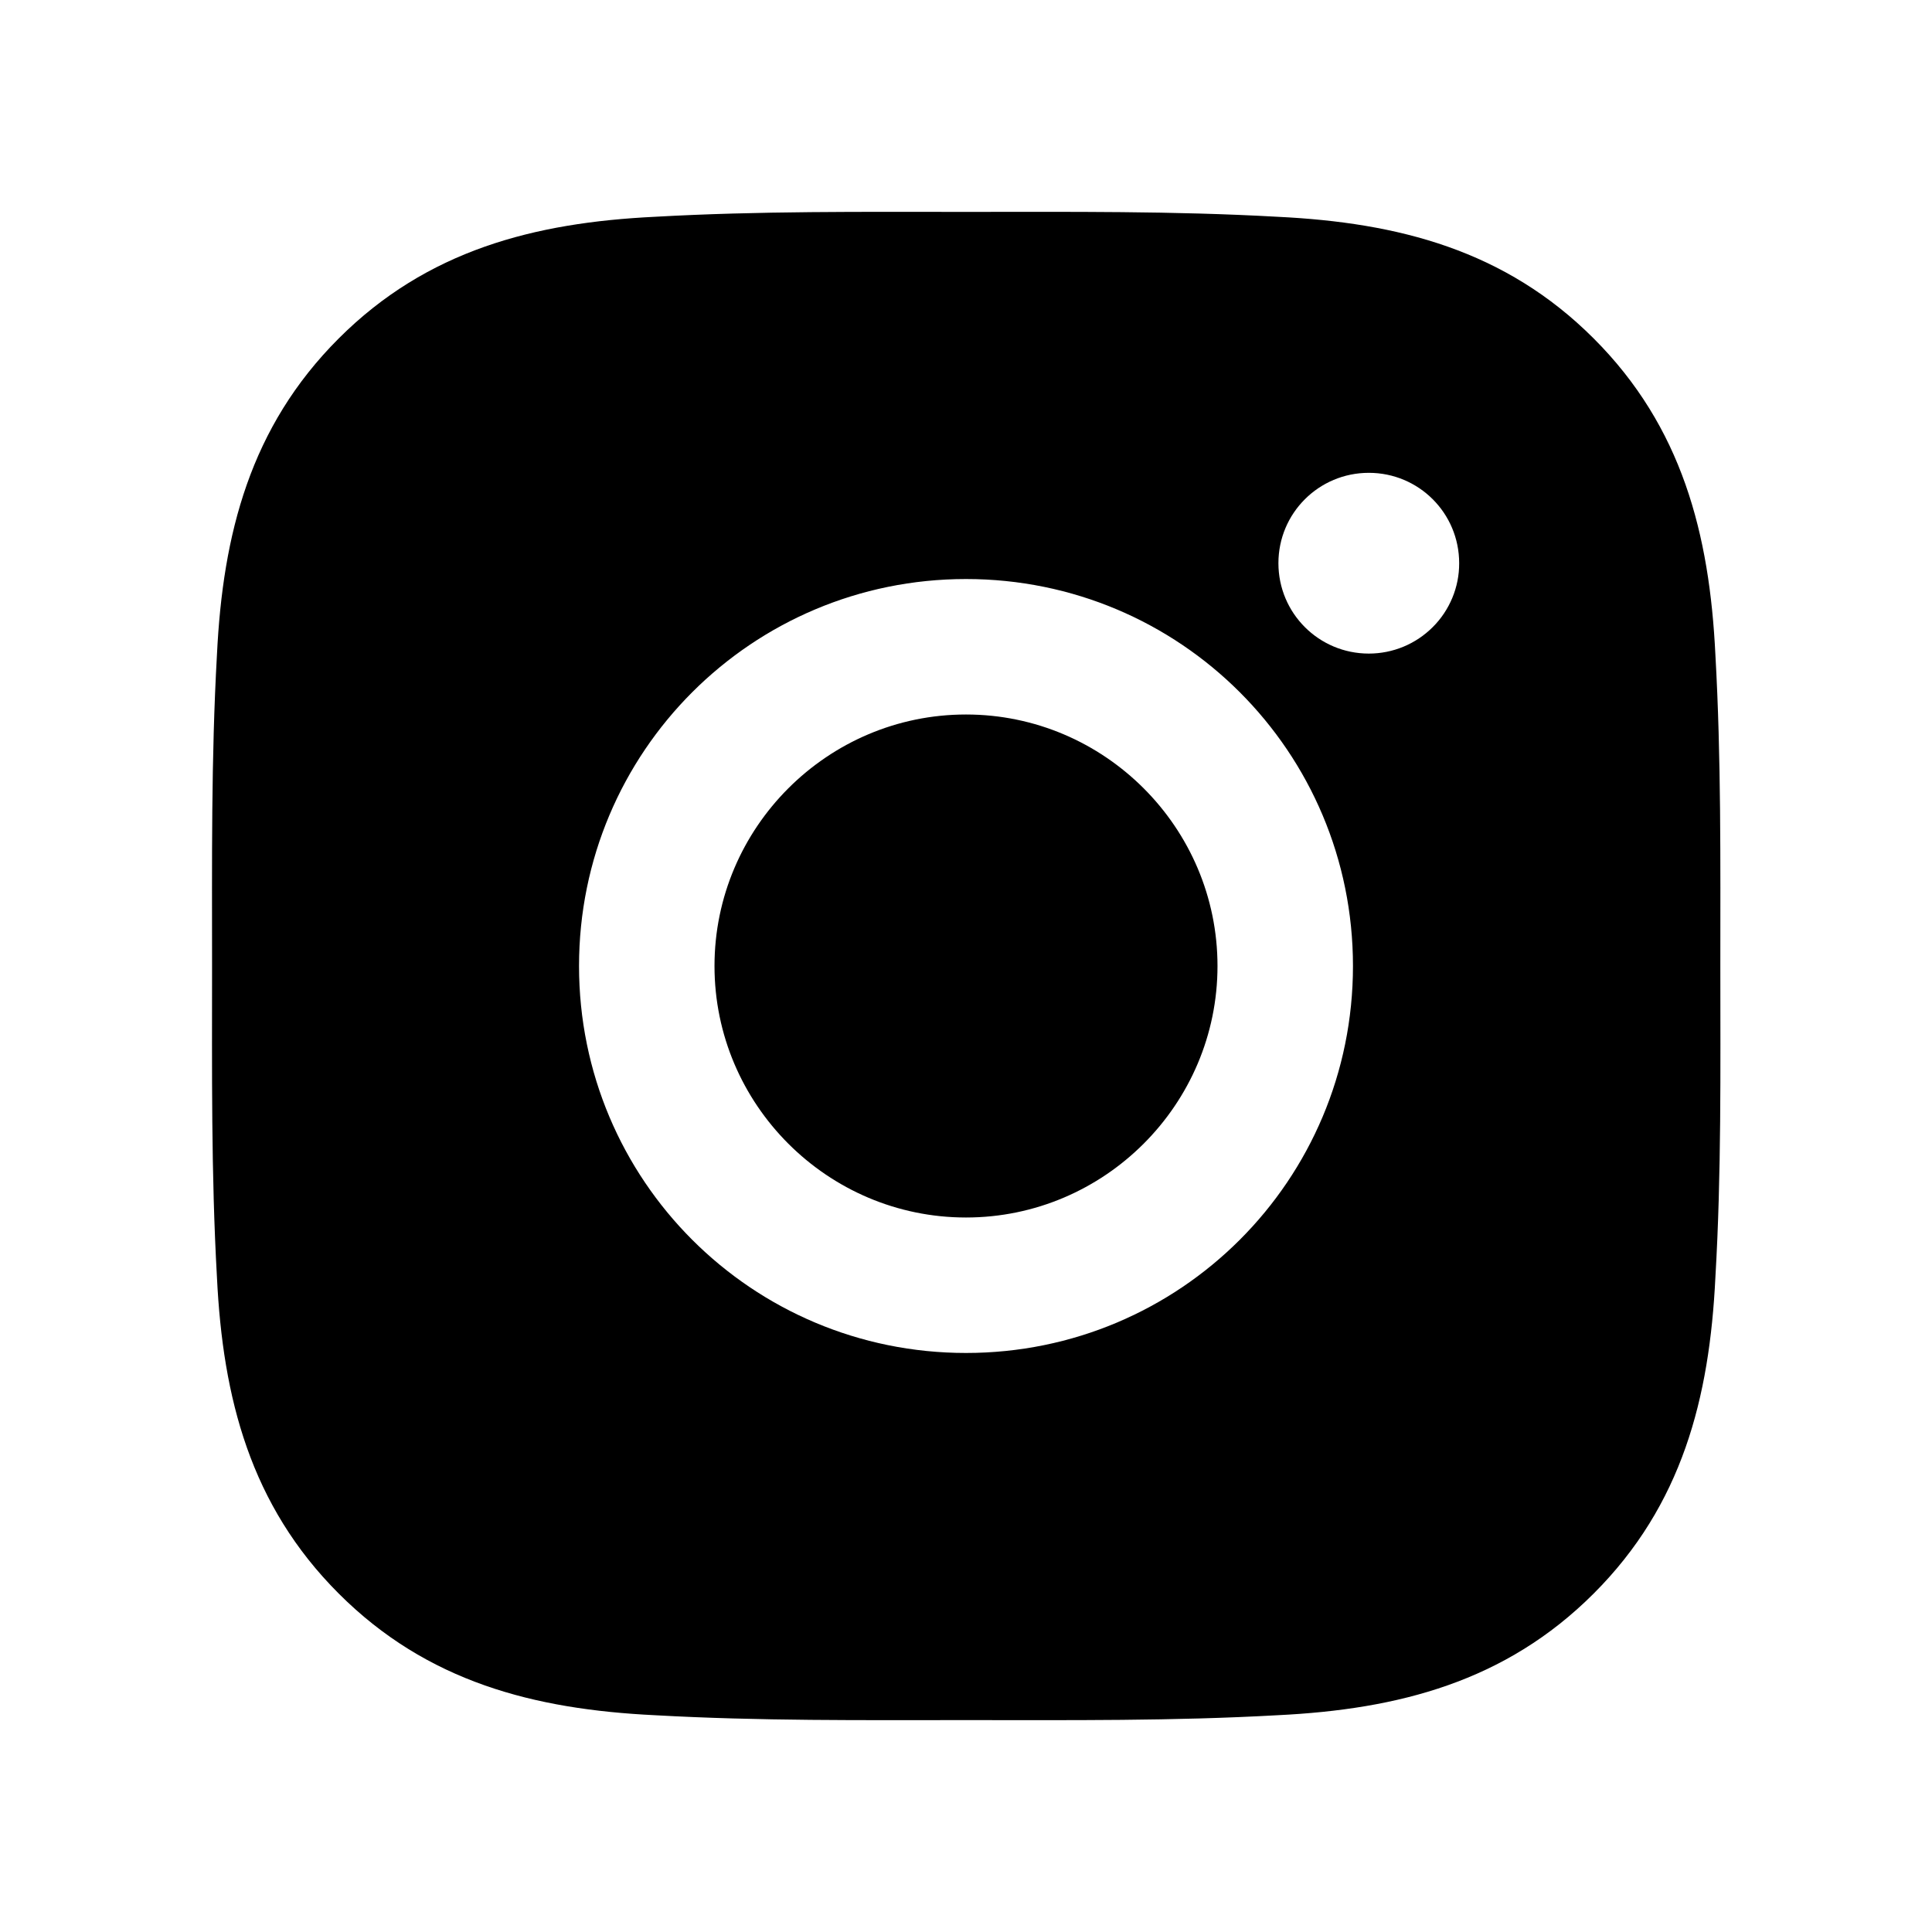
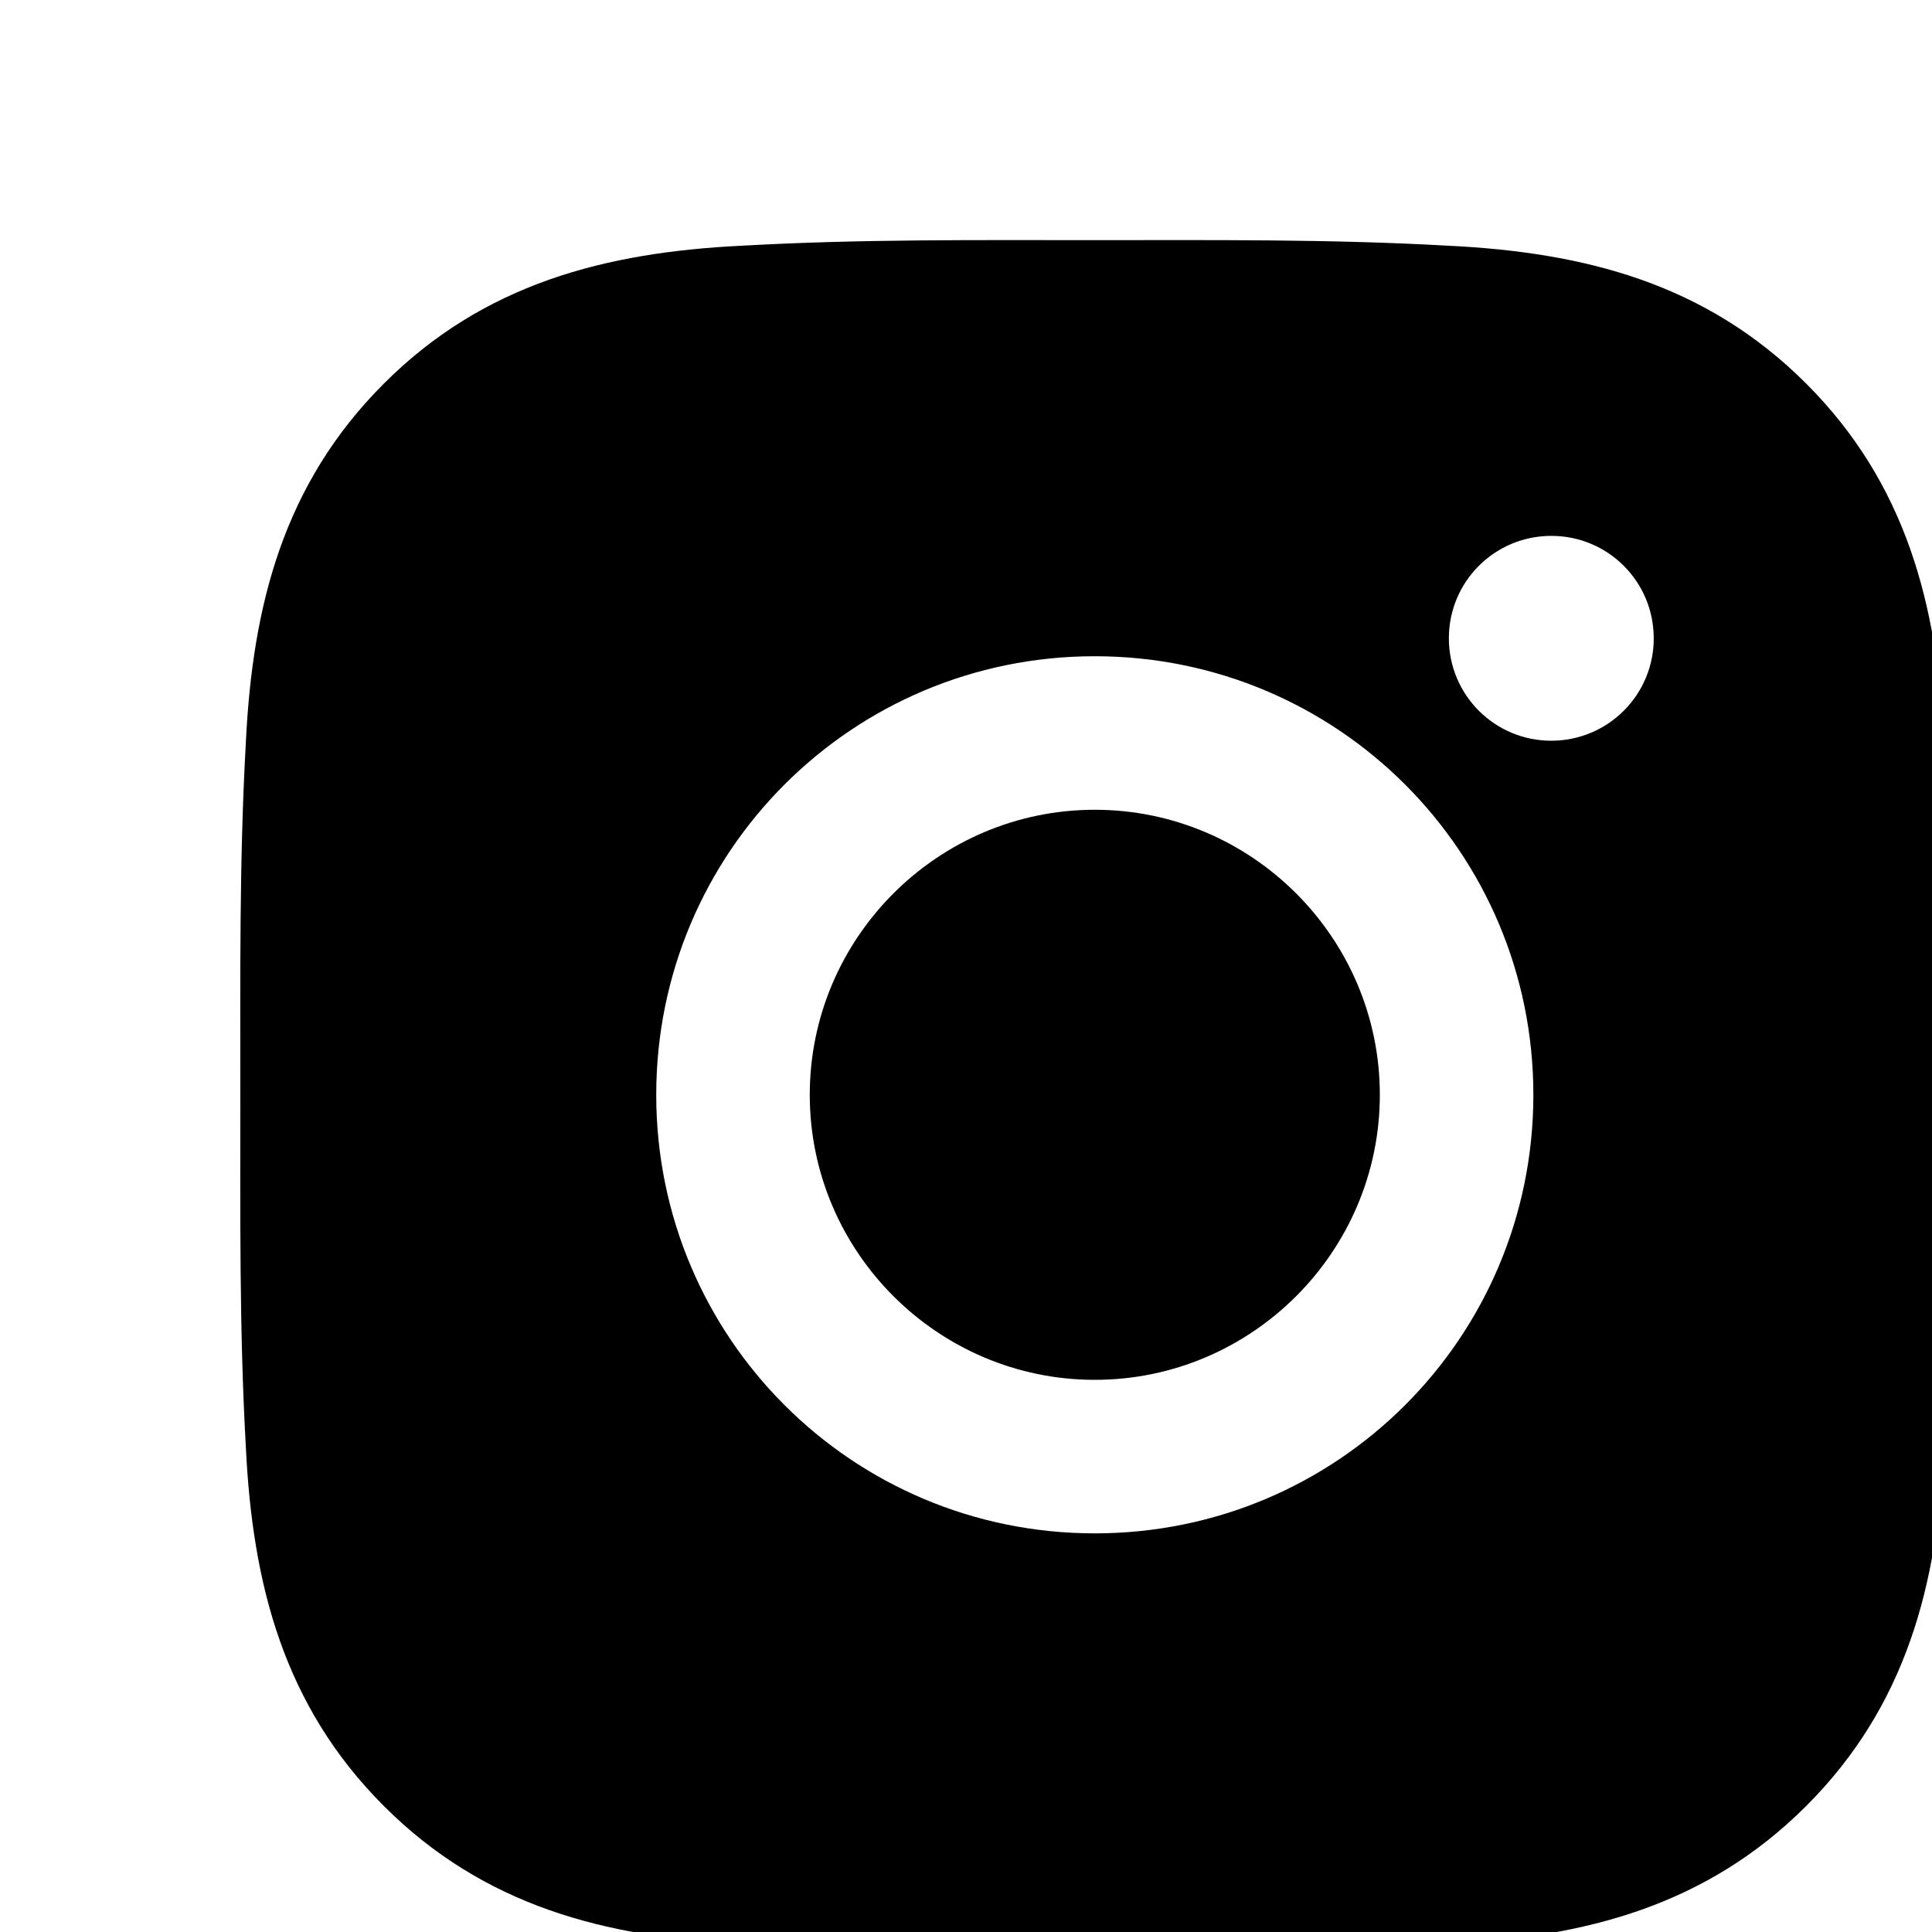
- <svg xmlns="http://www.w3.org/2000/svg" width="34" height="34" viewBox="0 0 34 34" fill="none">
+ <svg xmlns="http://www.w3.org/2000/svg" width="30" height="30" viewBox="0 0 30 30" fill="none">
  <path d="M17 12.574C14.563 12.574 12.574 14.563 12.574 17C12.574 19.437 14.563 21.426 17 21.426C19.437 21.426 21.426 19.437 21.426 17C21.426 14.563 19.437 12.574 17 12.574ZM30.275 17C30.275 15.167 30.291 13.351 30.188 11.521C30.085 9.397 29.601 7.511 28.047 5.957C26.489 4.399 24.607 3.918 22.482 3.815C20.649 3.712 18.833 3.729 17.003 3.729C15.171 3.729 13.354 3.712 11.525 3.815C9.4 3.918 7.514 4.403 5.96 5.957C4.403 7.514 3.921 9.397 3.818 11.521C3.715 13.354 3.732 15.171 3.732 17C3.732 18.83 3.715 20.649 3.818 22.479C3.921 24.604 4.406 26.489 5.96 28.043C7.517 29.601 9.4 30.082 11.525 30.185C13.358 30.288 15.174 30.271 17.003 30.271C18.836 30.271 20.652 30.288 22.482 30.185C24.607 30.082 26.493 29.597 28.047 28.043C29.604 26.486 30.085 24.604 30.188 22.479C30.295 20.649 30.275 18.833 30.275 17ZM17 23.81C13.232 23.81 10.19 20.769 10.19 17C10.19 13.232 13.232 10.19 17 10.19C20.769 10.19 23.81 13.232 23.81 17C23.81 20.769 20.769 23.81 17 23.81ZM24.089 11.502C23.209 11.502 22.498 10.791 22.498 9.911C22.498 9.031 23.209 8.321 24.089 8.321C24.969 8.321 25.679 9.031 25.679 9.911C25.68 10.12 25.639 10.327 25.559 10.52C25.479 10.713 25.362 10.889 25.214 11.036C25.066 11.184 24.891 11.301 24.698 11.381C24.505 11.461 24.298 11.502 24.089 11.502Z" fill="black" />
</svg>
